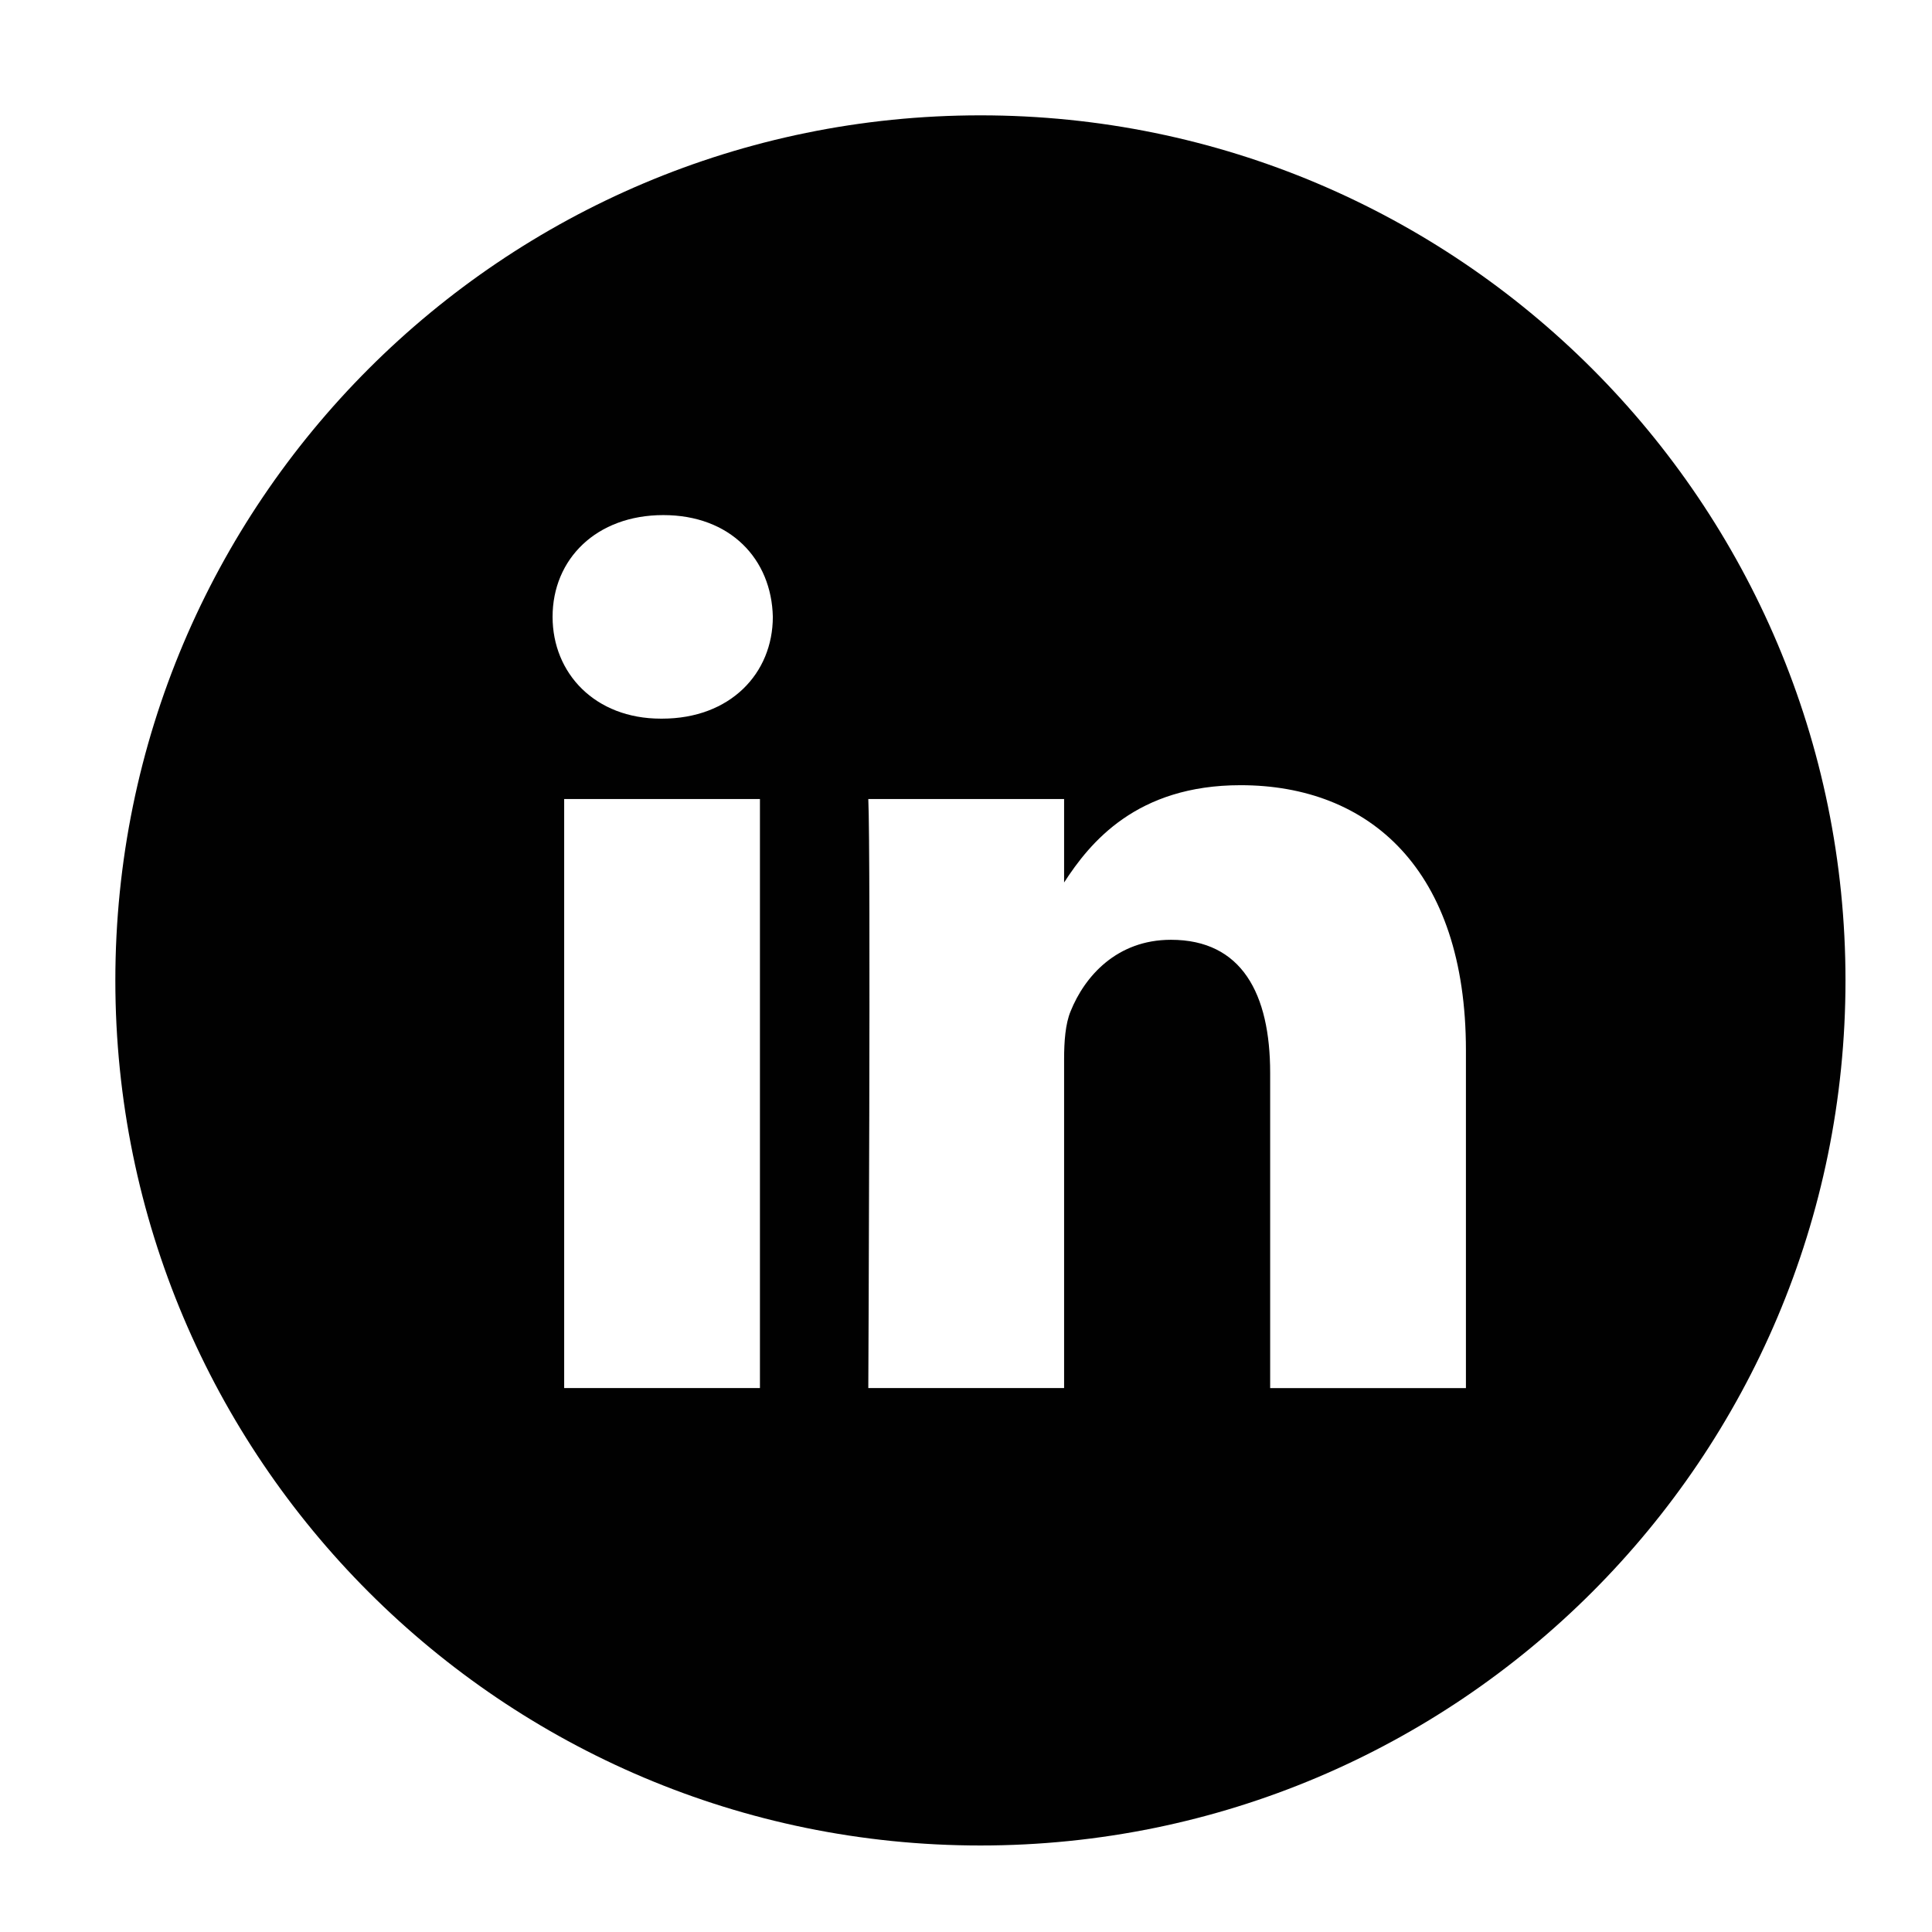
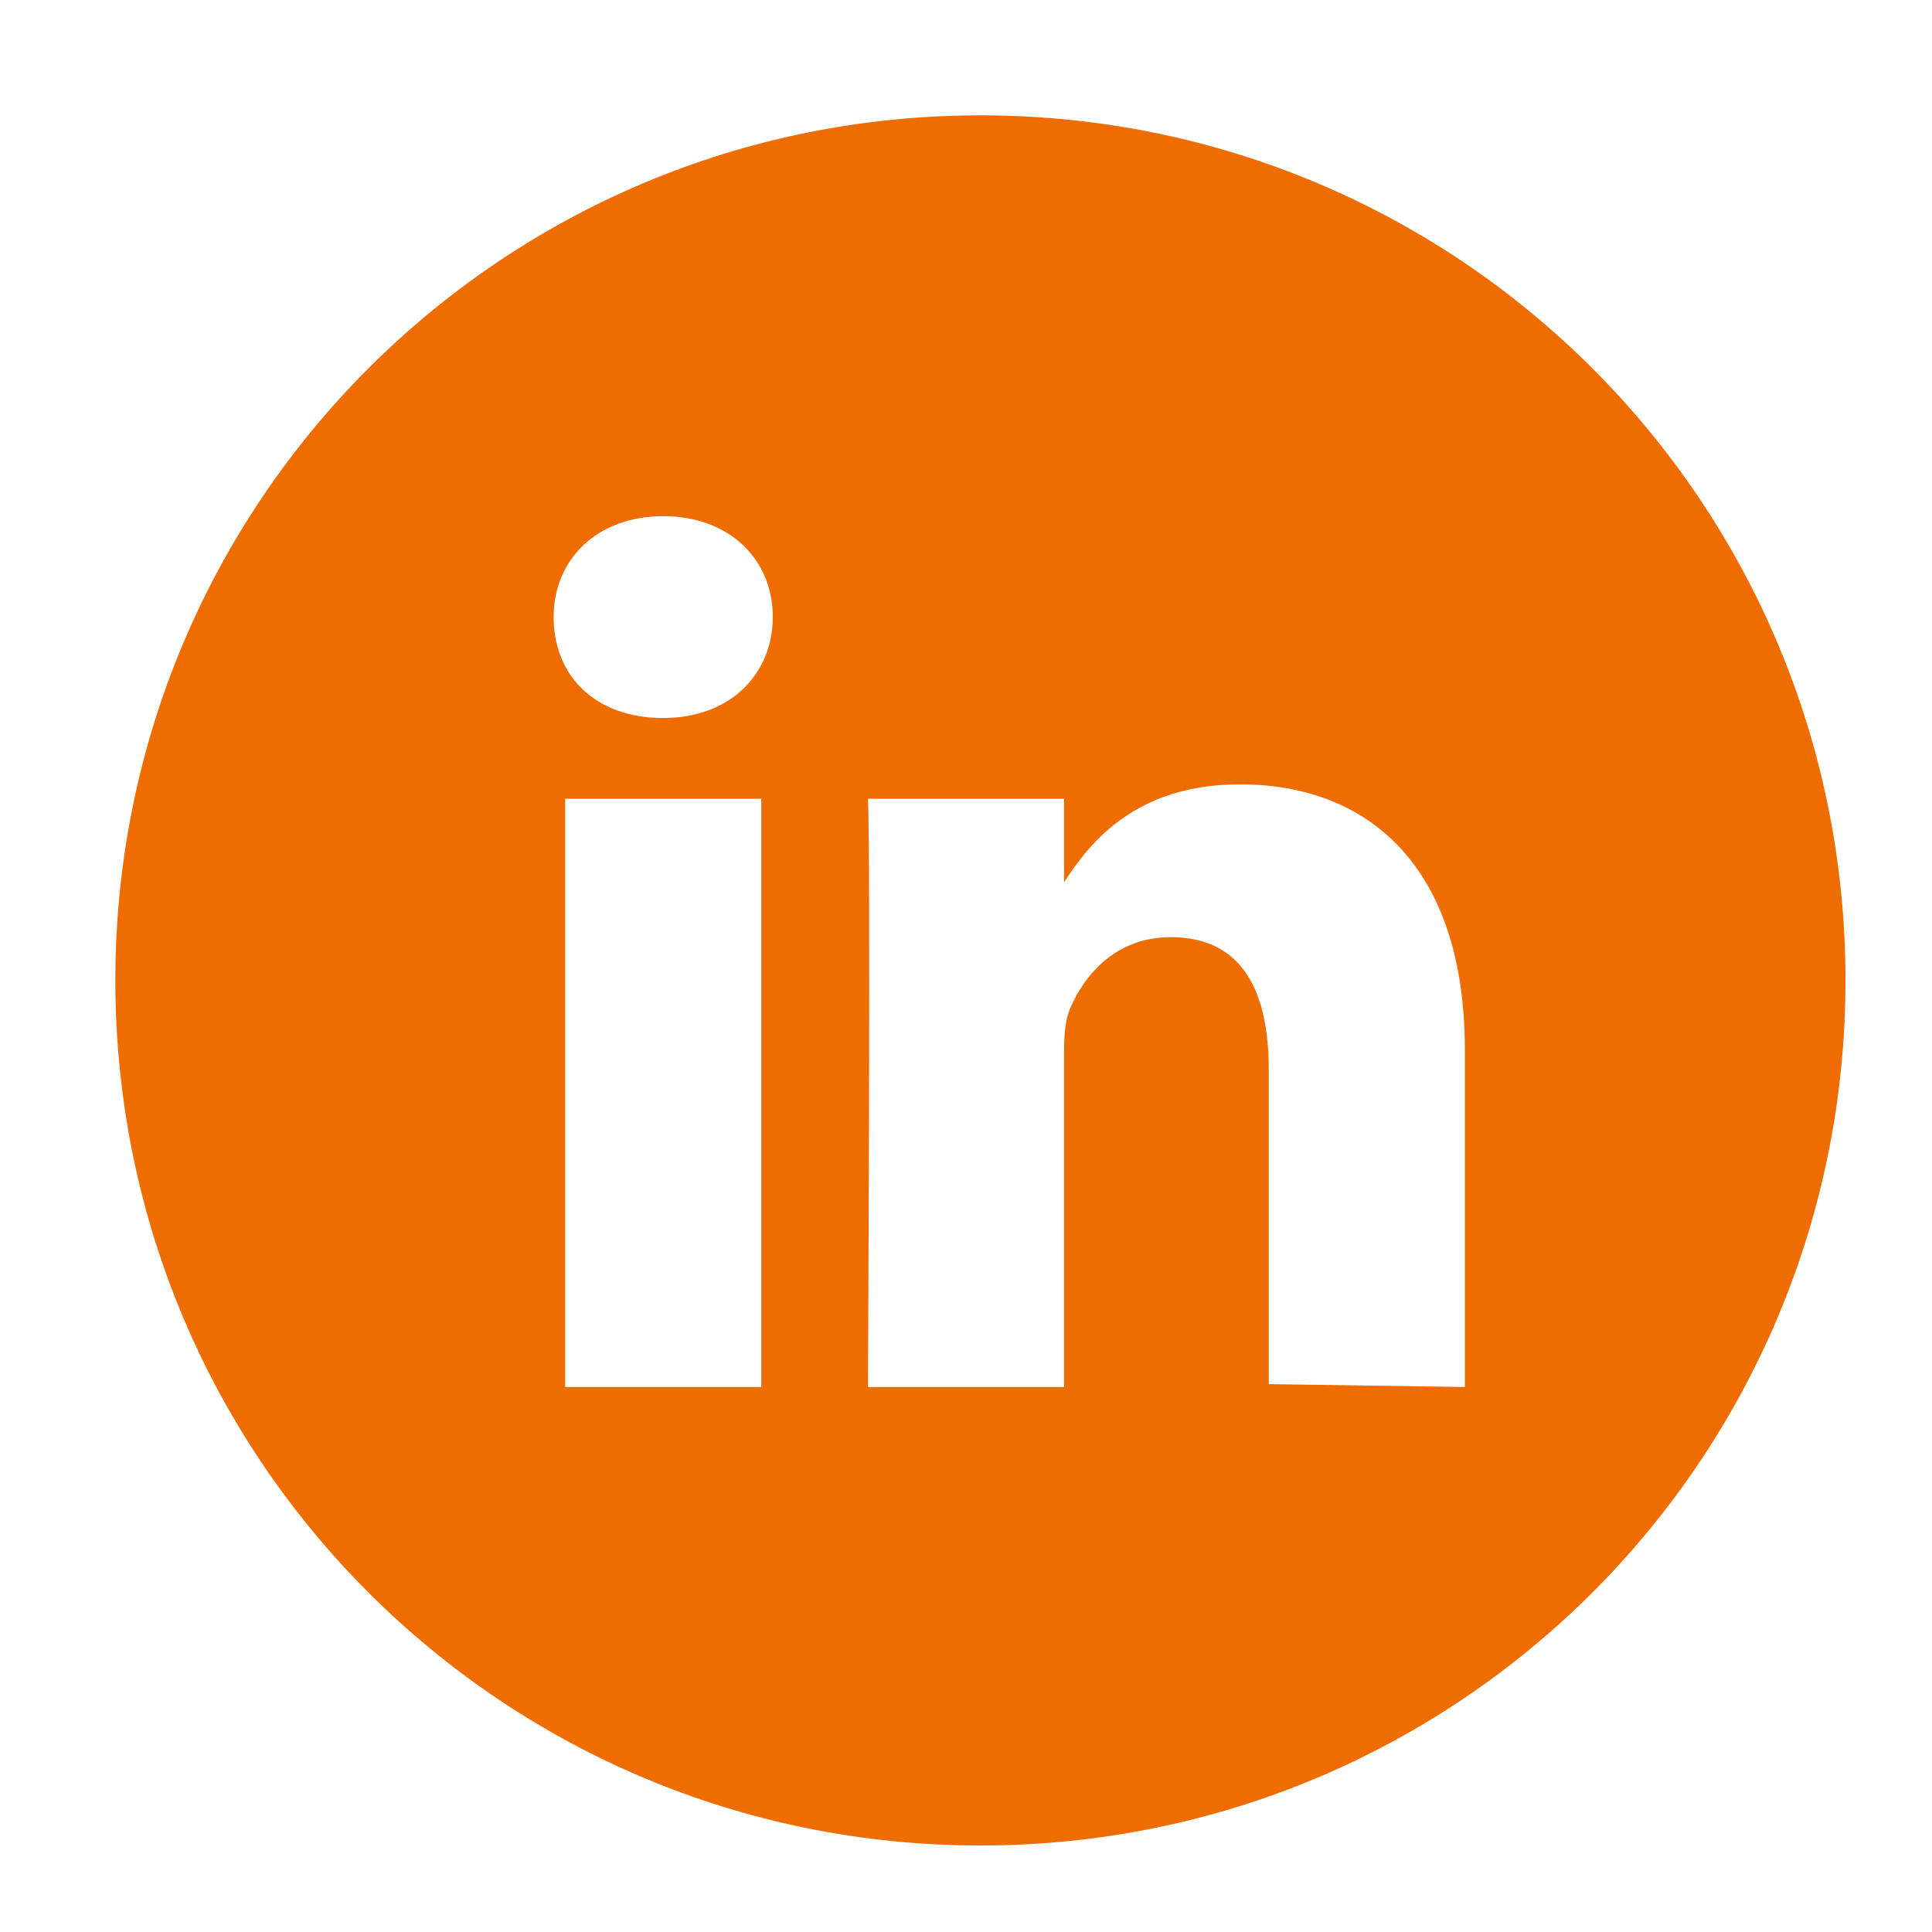
- <svg xmlns="http://www.w3.org/2000/svg" height="67px" id="Layer_1" style="enable-background:new 0 0 67 67;" version="1.1" viewBox="0 0 67 67" width="67px" xml:space="preserve">
-   <path d="M50.837,48.137V36.425c0-6.275-3.35-9.195-7.816-9.195  c-3.604,0-5.219,1.983-6.119,3.374V27.71h-6.79c0.09,1.917,0,20.427,0,20.427h6.79V36.729c0-0.609,0.044-1.219,0.224-1.655  c0.49-1.22,1.607-2.483,3.482-2.483c2.458,0,3.44,1.873,3.44,4.618v10.929H50.837z M22.959,24.922c2.367,0,3.842-1.57,3.842-3.531  c-0.044-2.003-1.475-3.528-3.797-3.528s-3.841,1.524-3.841,3.528c0,1.961,1.474,3.531,3.753,3.531H22.959z M34,64  C17.432,64,4,50.568,4,34C4,17.431,17.432,4,34,4s30,13.431,30,30C64,50.568,50.568,64,34,64z M26.354,48.137V27.71h-6.789v20.427  H26.354z" style="fill-rule:evenodd;clip-rule:evenodd;fill:#010101;" />
+ <svg xmlns="http://www.w3.org/2000/svg" version="1.1" id="Layer_1" x="0px" y="0px" viewBox="0 0 67 67" style="enable-background:new 0 0 67 67;" xml:space="preserve">
+   <style type="text/css">
+ 	.st0{fill:#EF6C00;}
+ </style>
+   <path class="st0" d="M50.8,48.1V36.4c0-6.3-3.3-9.2-7.8-9.2c-3.6,0-5.2,2-6.1,3.4v-2.9h-6.8c0.1,1.9,0,20.4,0,20.4h6.8V36.7  c0-0.6,0-1.2,0.2-1.7c0.5-1.2,1.6-2.5,3.5-2.5c2.5,0,3.4,1.9,3.4,4.6v10.9L50.8,48.1L50.8,48.1z M23,24.9c2.4,0,3.8-1.6,3.8-3.5  c0-2-1.5-3.5-3.8-3.5s-3.8,1.5-3.8,3.5C19.2,23.4,20.6,24.9,23,24.9L23,24.9z M34,64C17.4,64,4,50.6,4,34C4,17.4,17.4,4,34,4  s30,13.4,30,30C64,50.6,50.6,64,34,64z M26.4,48.1V27.7h-6.8v20.4H26.4z" />
</svg>
